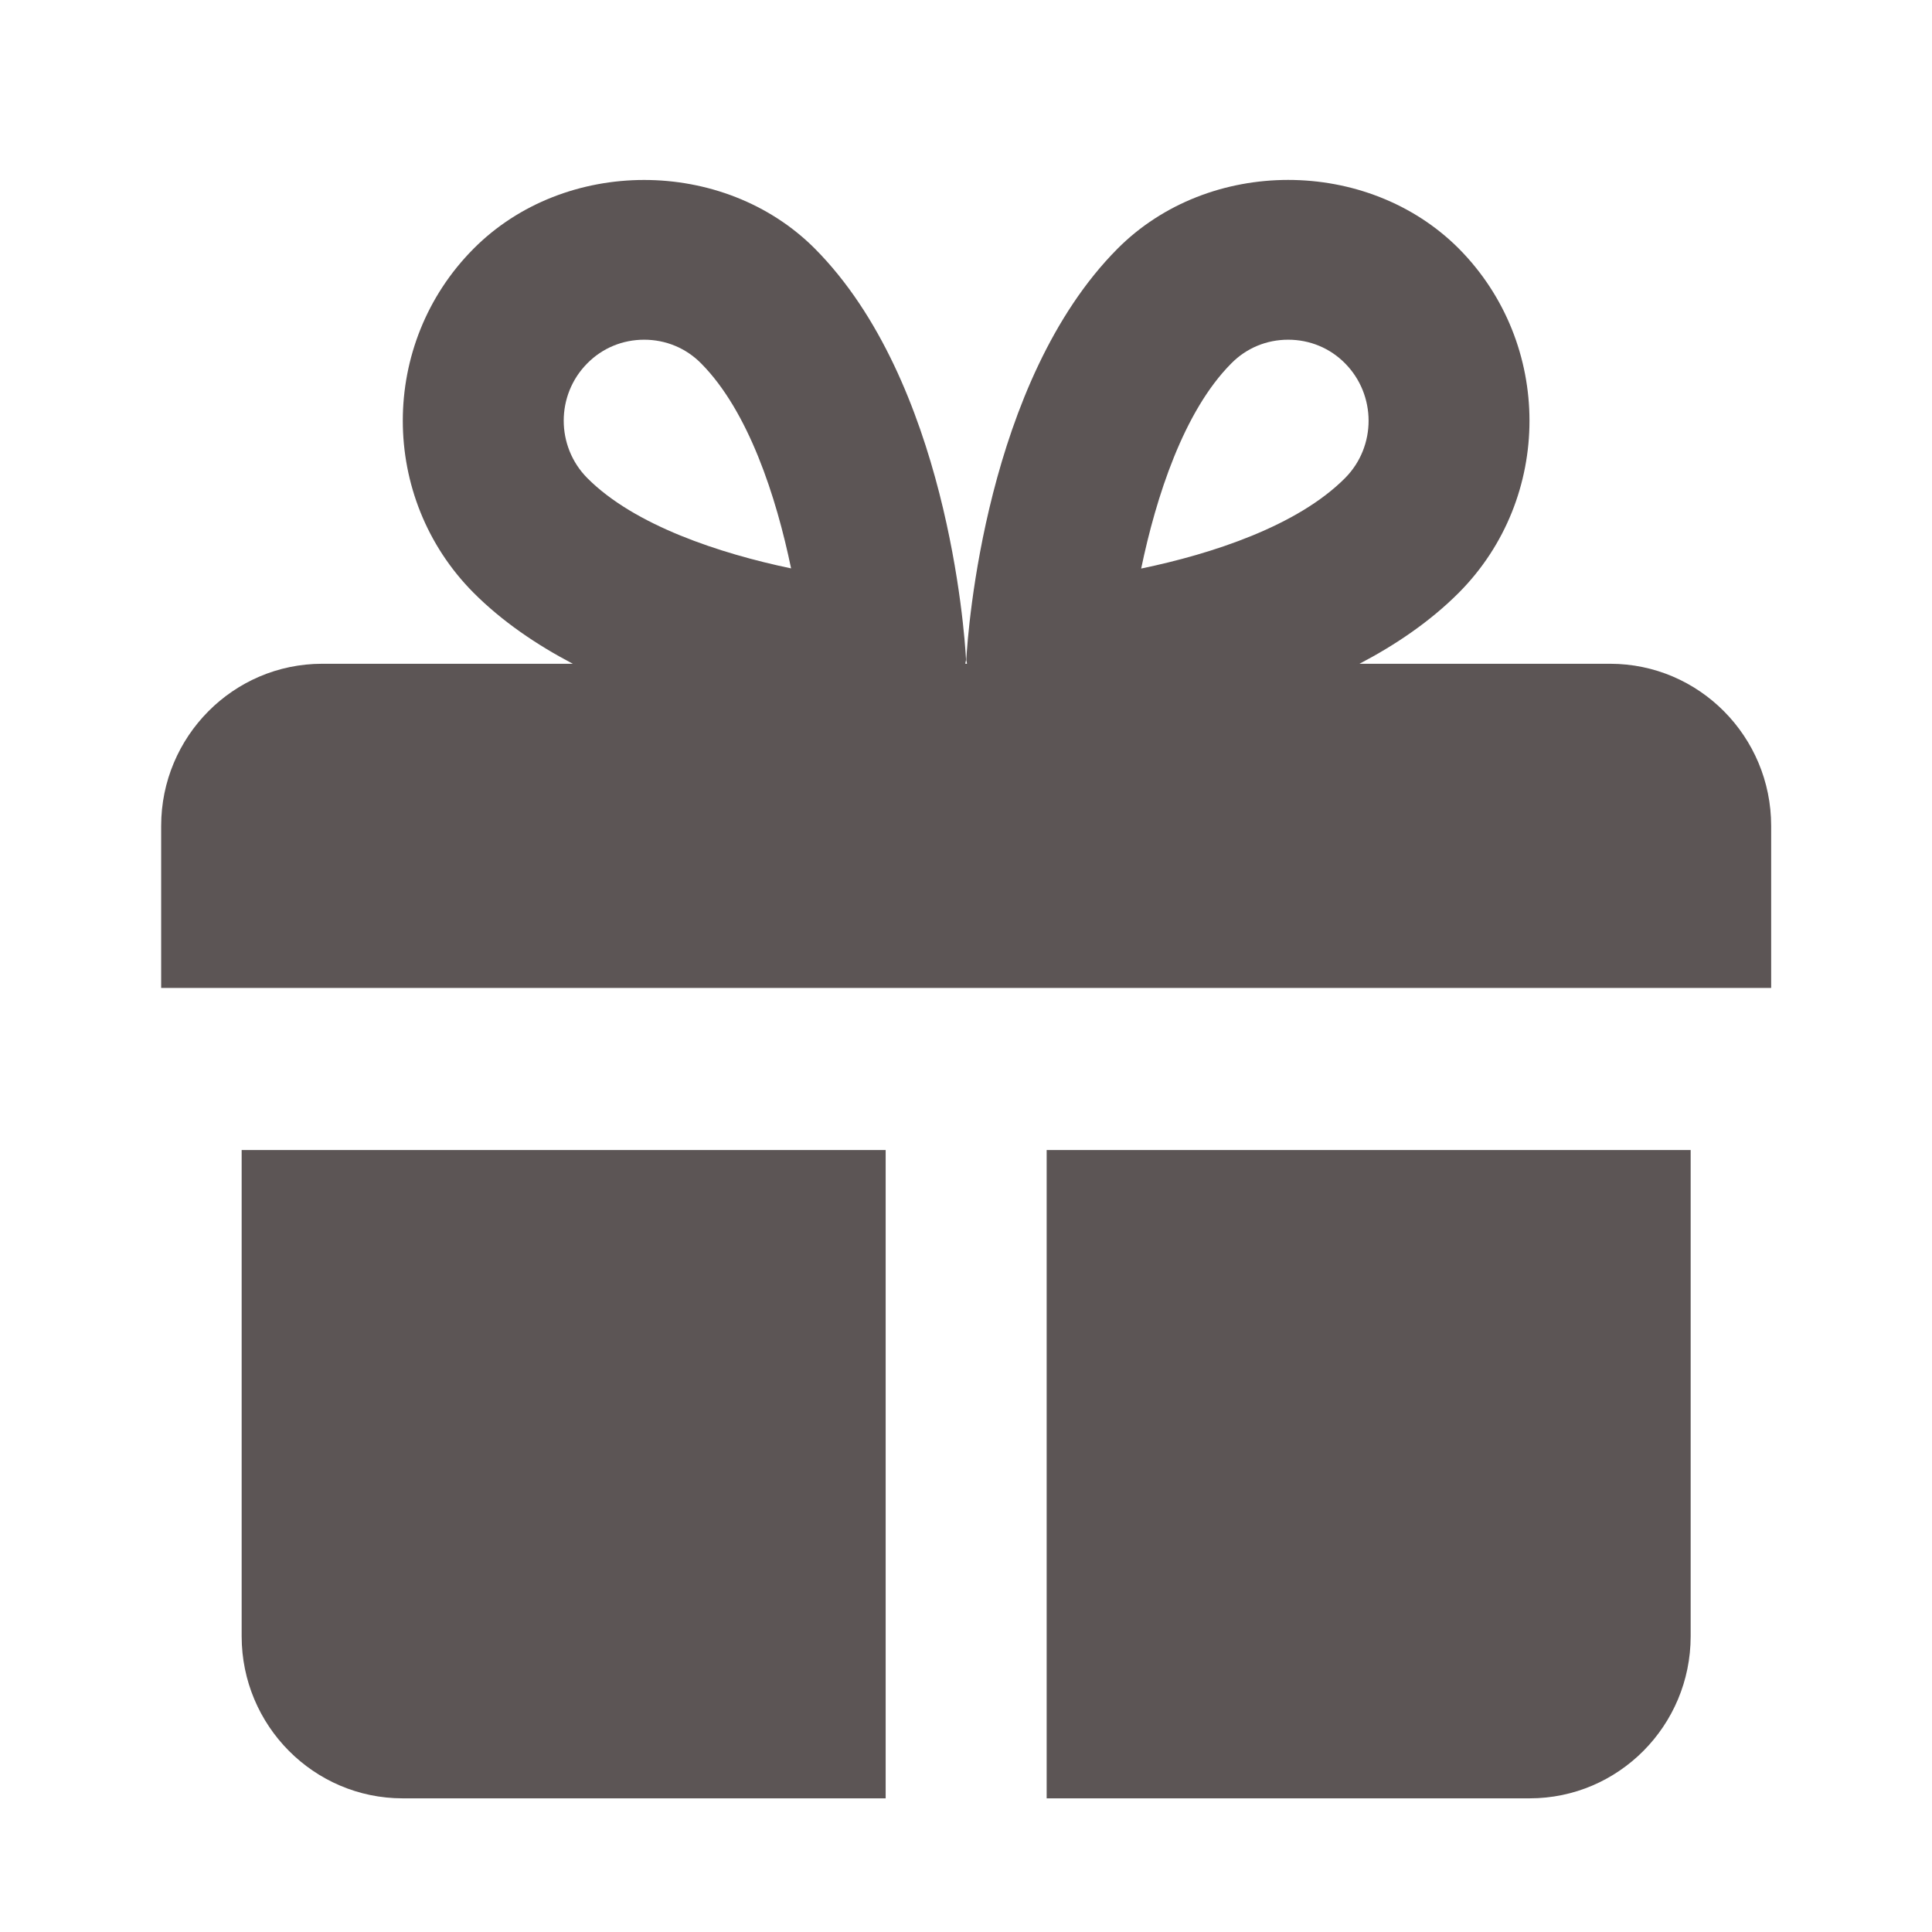
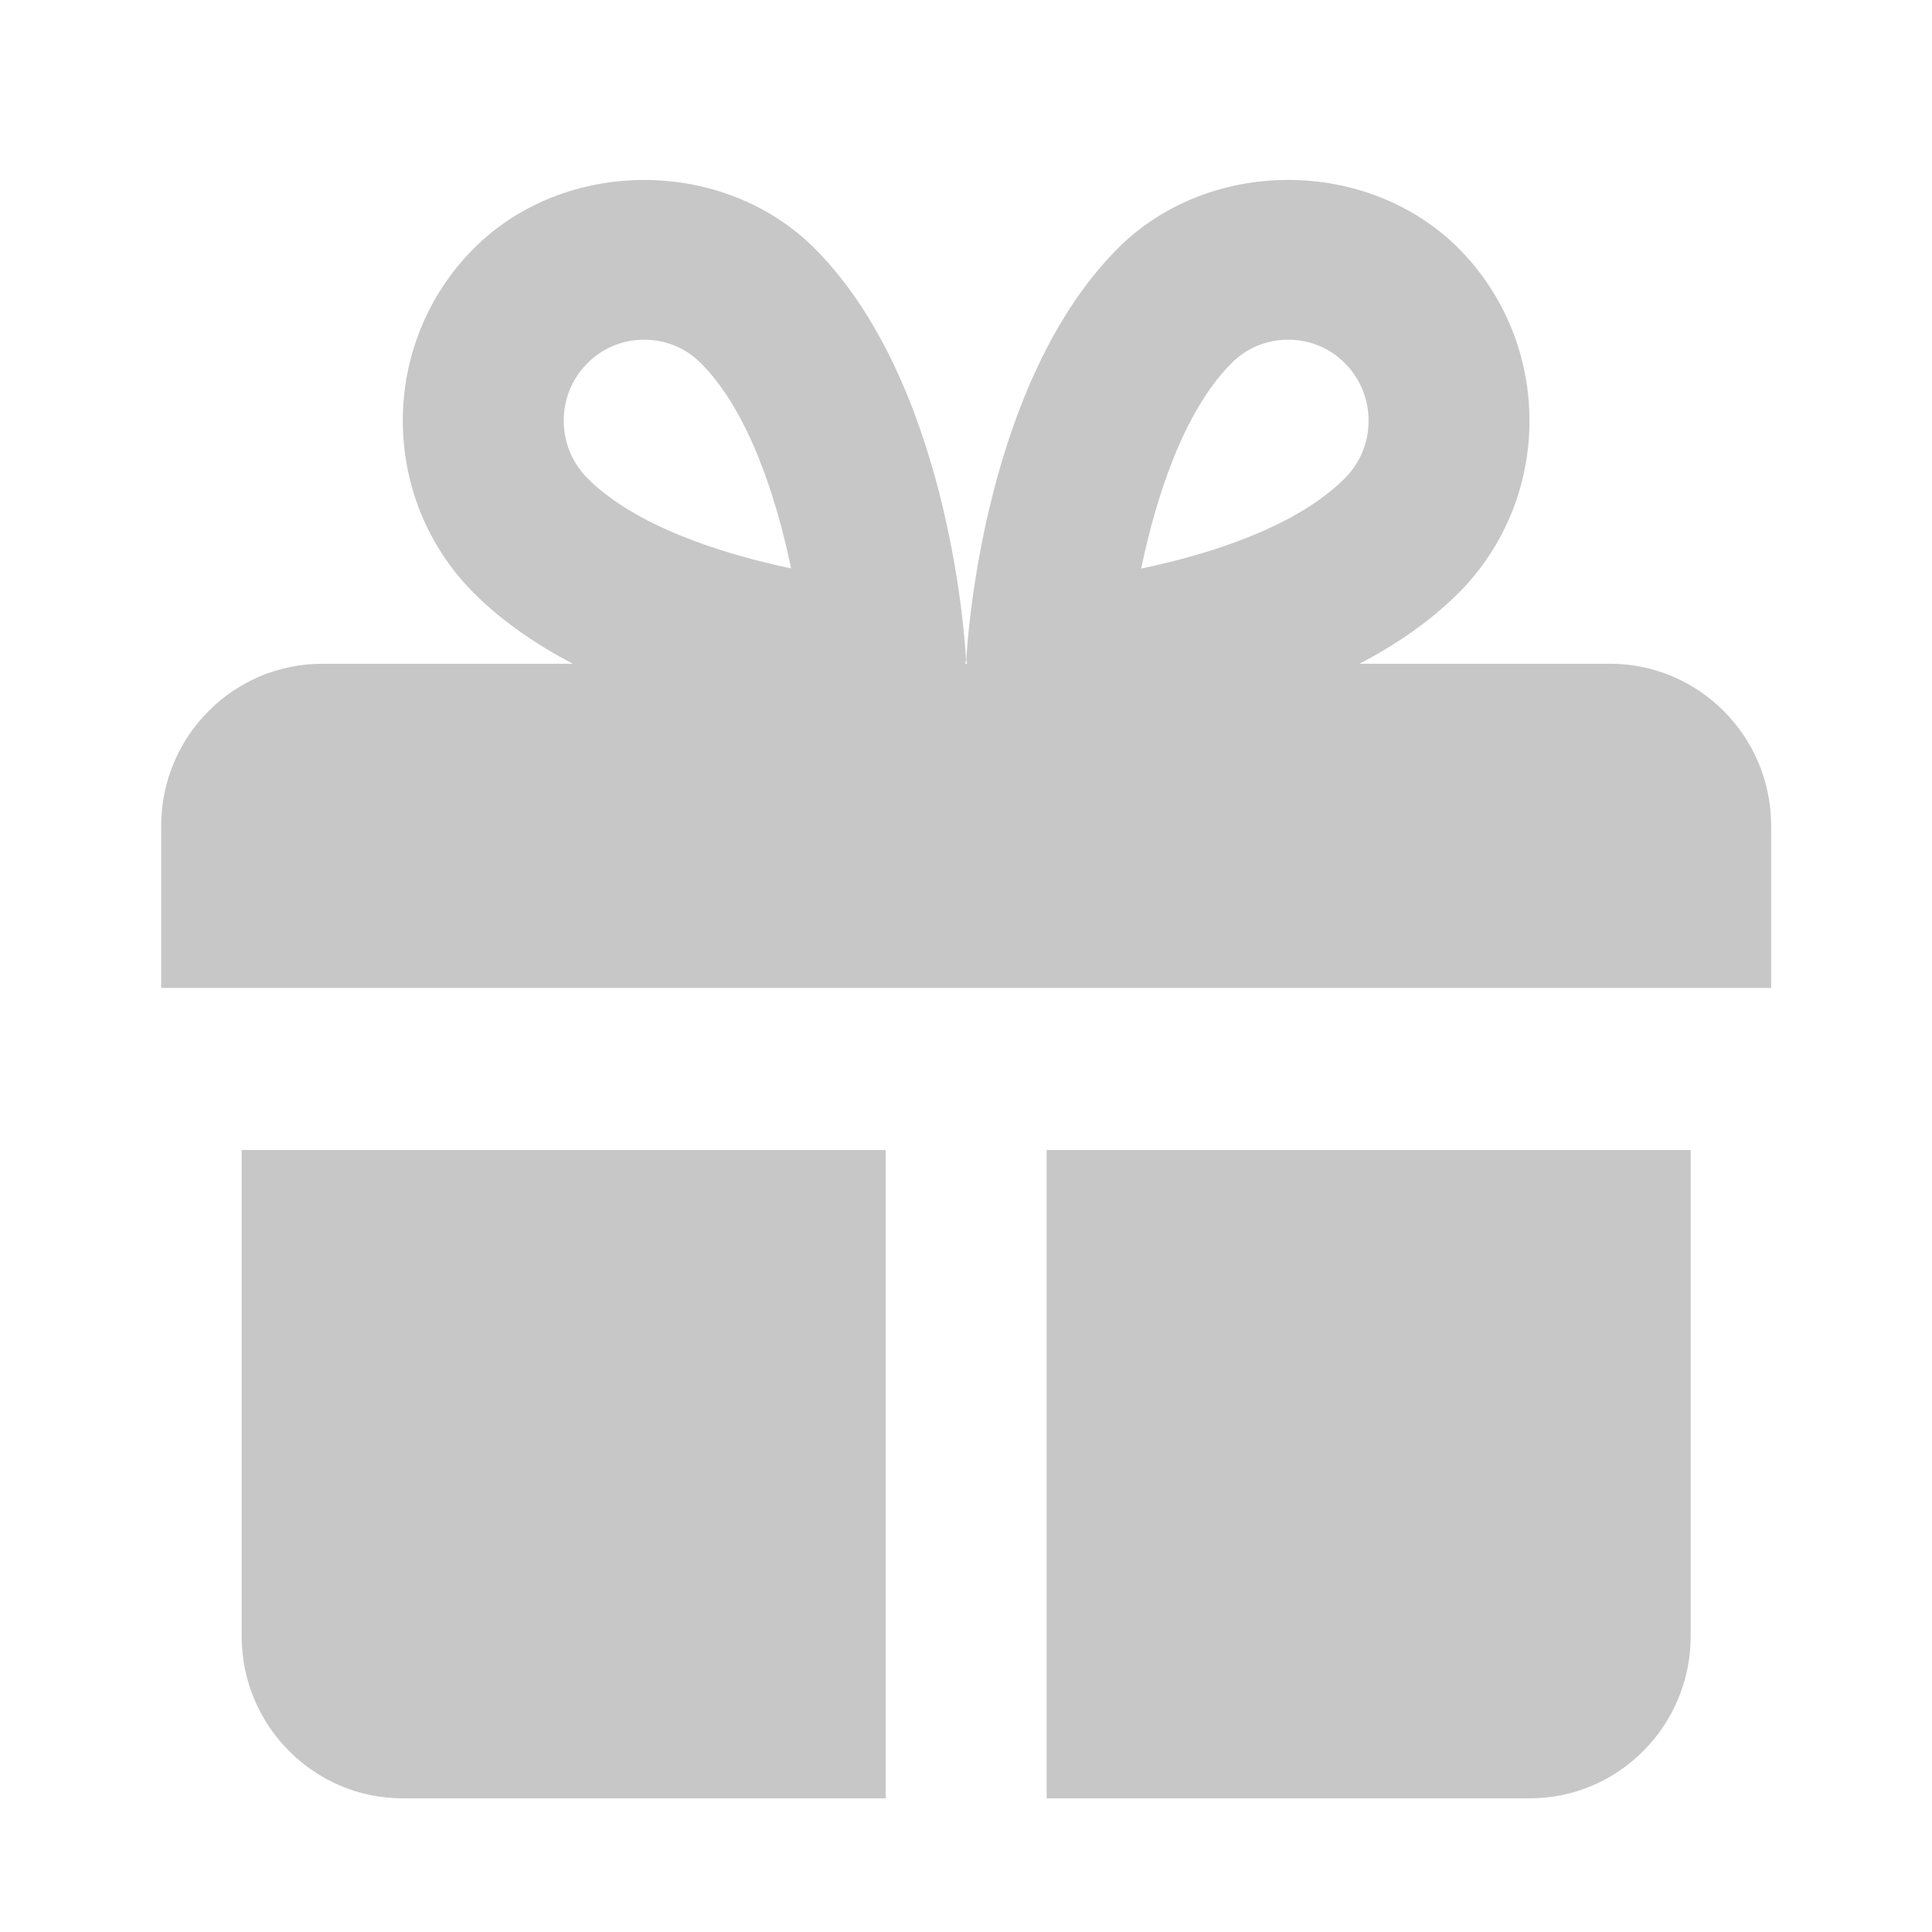
<svg xmlns="http://www.w3.org/2000/svg" width="60" height="60" viewBox="0 0 60 60" fill="none">
-   <path fill-rule="evenodd" clip-rule="evenodd" d="M42.22 20.614H50.005C52.765 20.614 55.005 22.872 55.005 25.648V30.681H5.005V25.648C5.005 22.872 7.248 20.614 10.005 20.614H17.79C16.663 20.023 15.595 19.3 14.703 18.405C11.778 15.46 11.778 10.671 14.703 7.728C17.535 4.877 22.47 4.877 25.308 7.723C29.4 11.843 29.953 19.598 30 20.468C30.003 20.497 29.997 20.523 29.99 20.549C29.985 20.57 29.98 20.591 29.98 20.614H30.03C30.03 20.591 30.025 20.57 30.02 20.549L30.019 20.546C30.013 20.522 30.007 20.497 30.01 20.471C30.06 19.6 30.61 11.846 34.703 7.726C37.54 4.874 42.47 4.877 45.308 7.723C48.23 10.673 48.23 15.463 45.308 18.405C44.415 19.3 43.348 20.023 42.22 20.614ZM35.44 17.657C35.903 15.435 36.76 12.772 38.238 11.287C38.708 10.809 39.335 10.55 40.005 10.55C40.675 10.55 41.303 10.809 41.77 11.282C42.745 12.266 42.748 13.862 41.773 14.846C40.295 16.333 37.648 17.199 35.44 17.657ZM7.505 35.715V50.816C7.505 53.592 9.748 55.849 12.505 55.849H27.505V35.715H7.505ZM32.505 35.715V55.849H47.505C50.265 55.849 52.505 53.592 52.505 50.816V35.715H32.505ZM18.238 11.285C17.263 12.266 17.263 13.862 18.238 14.846C19.703 16.321 22.368 17.192 24.568 17.652C24.108 15.432 23.248 12.77 21.773 11.285C21.303 10.809 20.675 10.55 20.005 10.55C19.335 10.55 18.708 10.809 18.238 11.285Z" fill="#5C5555" />
+   <path fill-rule="evenodd" clip-rule="evenodd" d="M42.22 20.614H50.005C52.765 20.614 55.005 22.872 55.005 25.648V30.681H5.005V25.648C5.005 22.872 7.248 20.614 10.005 20.614H17.79C16.663 20.023 15.595 19.3 14.703 18.405C11.778 15.46 11.778 10.671 14.703 7.728C17.535 4.877 22.47 4.877 25.308 7.723C29.4 11.843 29.953 19.598 30 20.468C30.003 20.497 29.997 20.523 29.99 20.549C29.985 20.57 29.98 20.591 29.98 20.614H30.03C30.03 20.591 30.025 20.57 30.02 20.549L30.019 20.546C30.013 20.522 30.007 20.497 30.01 20.471C30.06 19.6 30.61 11.846 34.703 7.726C37.54 4.874 42.47 4.877 45.308 7.723C48.23 10.673 48.23 15.463 45.308 18.405C44.415 19.3 43.348 20.023 42.22 20.614ZM35.44 17.657C35.903 15.435 36.76 12.772 38.238 11.287C38.708 10.809 39.335 10.55 40.005 10.55C40.675 10.55 41.303 10.809 41.77 11.282C42.745 12.266 42.748 13.862 41.773 14.846C40.295 16.333 37.648 17.199 35.44 17.657ZM7.505 35.715V50.816C7.505 53.592 9.748 55.849 12.505 55.849H27.505V35.715H7.505ZM32.505 35.715V55.849H47.505C50.265 55.849 52.505 53.592 52.505 50.816V35.715H32.505ZM18.238 11.285C17.263 12.266 17.263 13.862 18.238 14.846C19.703 16.321 22.368 17.192 24.568 17.652C24.108 15.432 23.248 12.77 21.773 11.285C21.303 10.809 20.675 10.55 20.005 10.55C19.335 10.55 18.708 10.809 18.238 11.285Z" fill="#c7c7c7" />
</svg>
